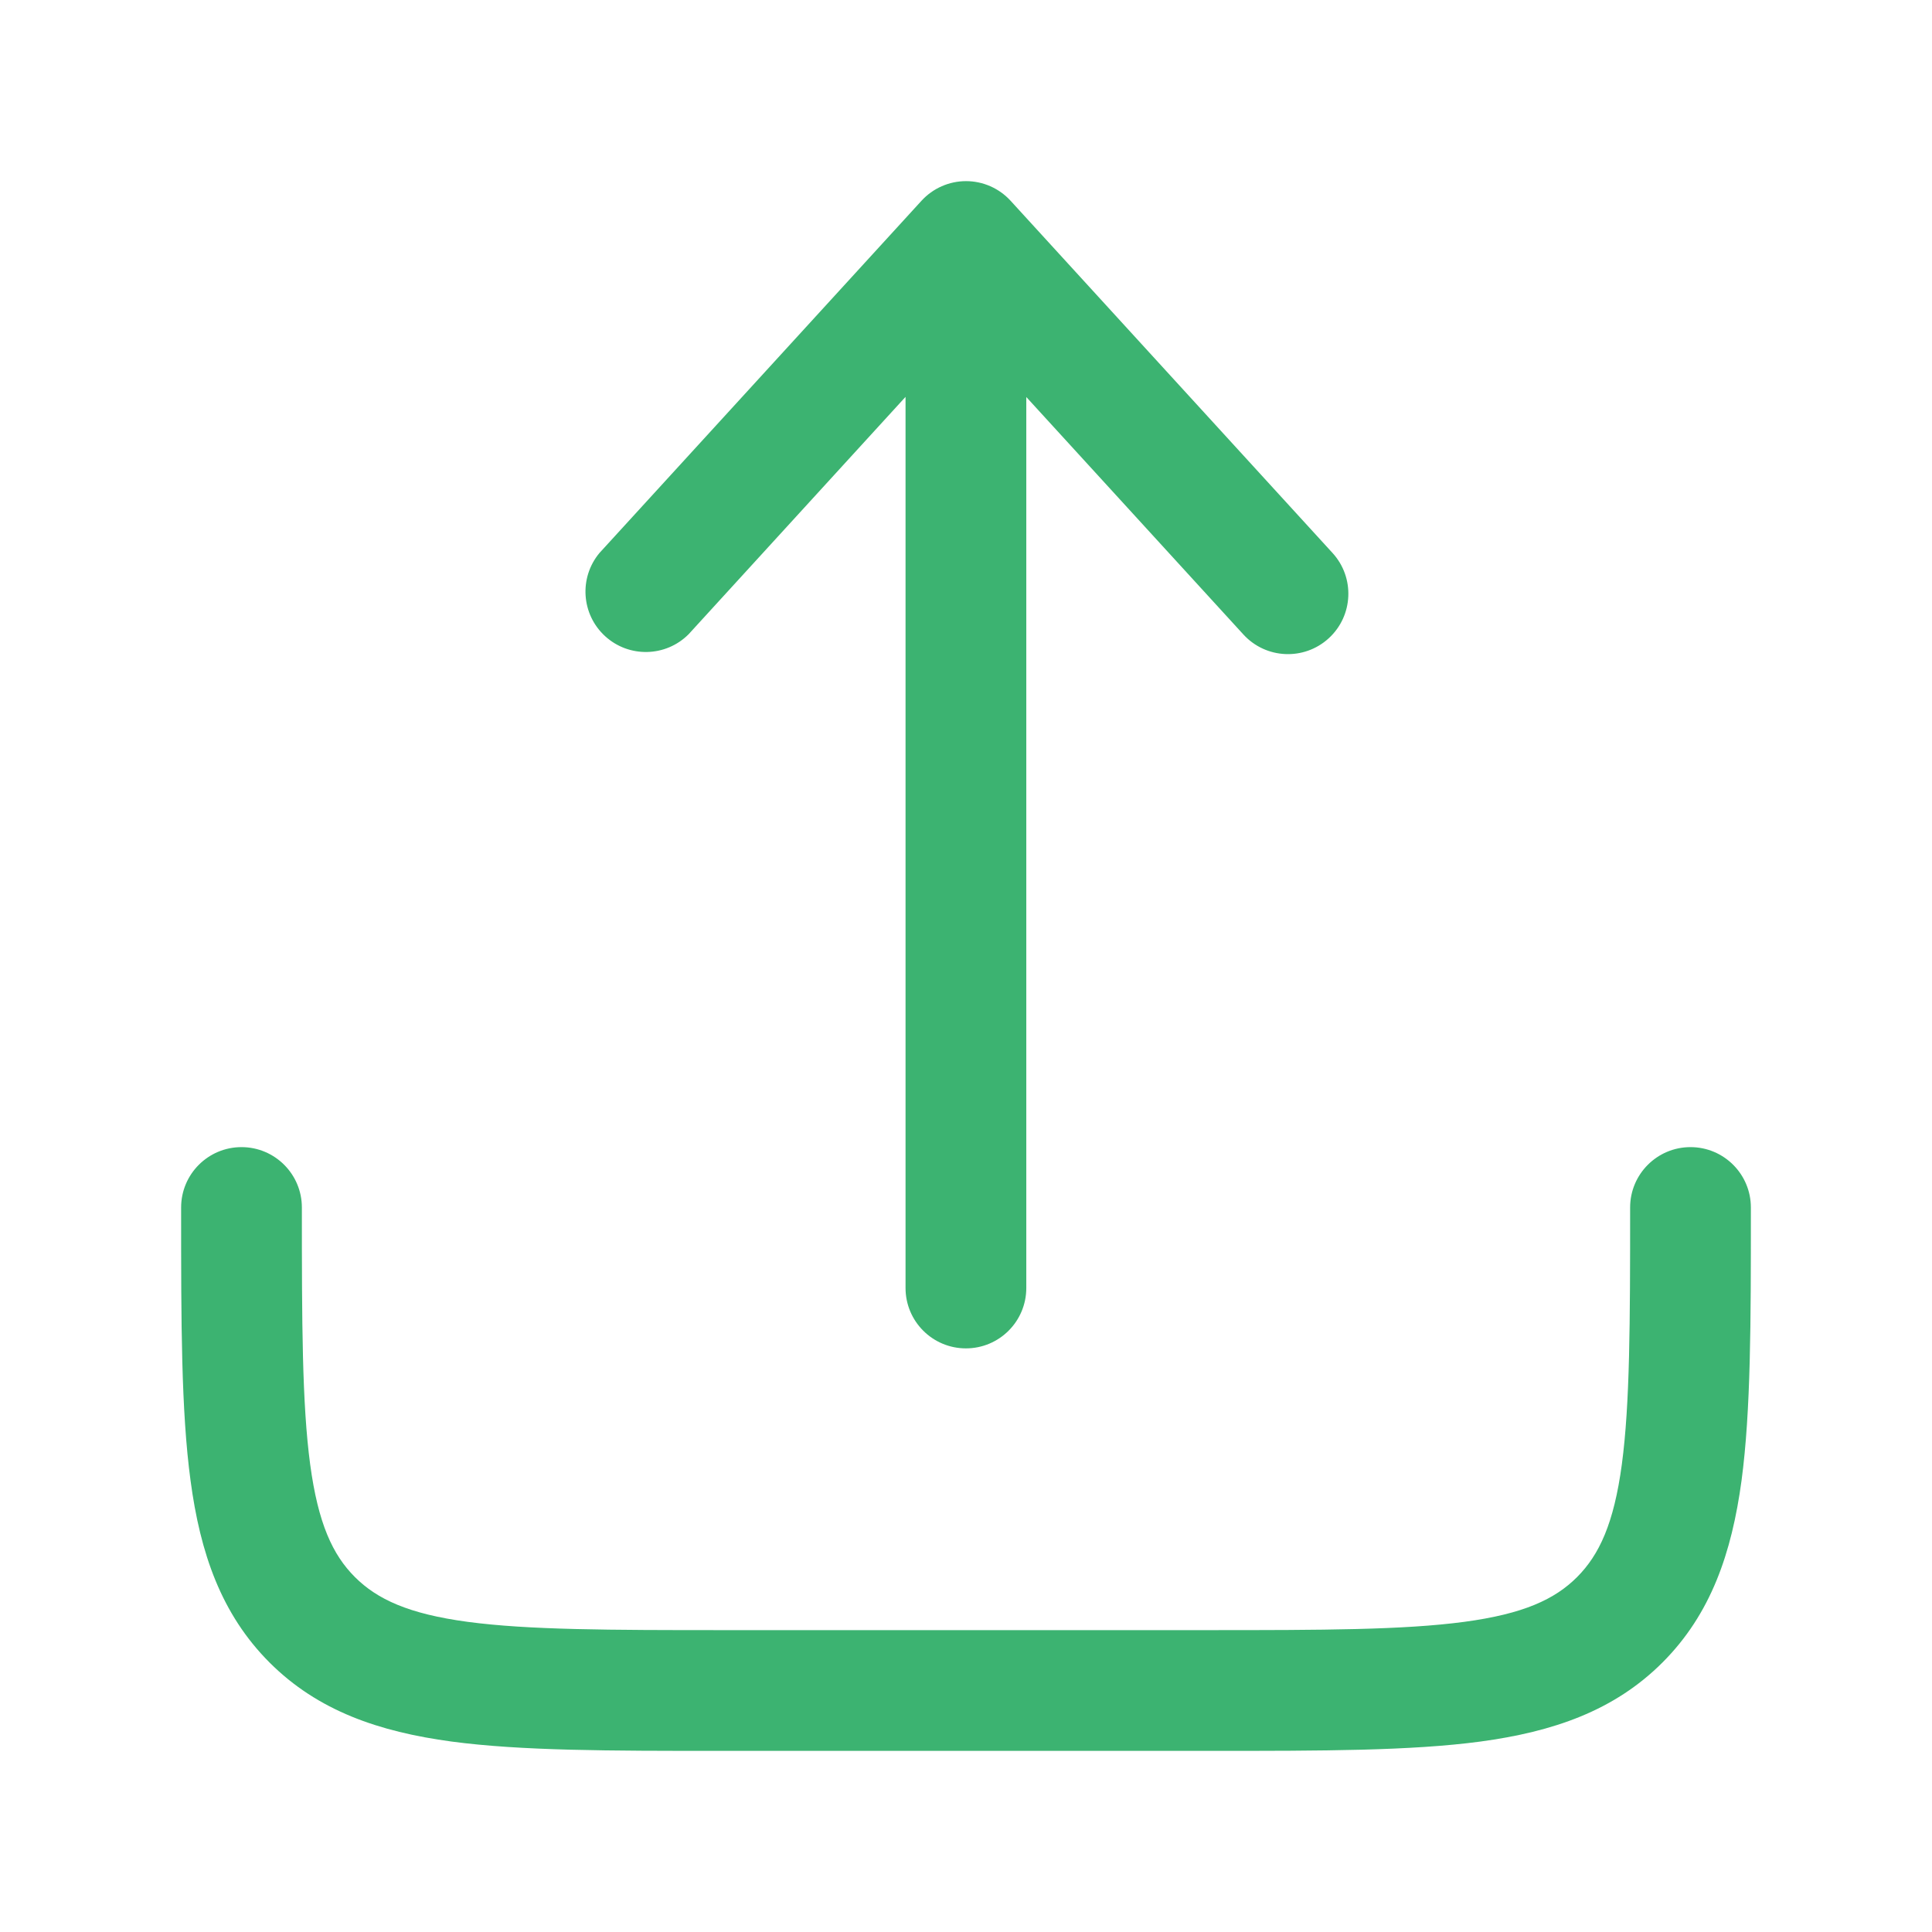
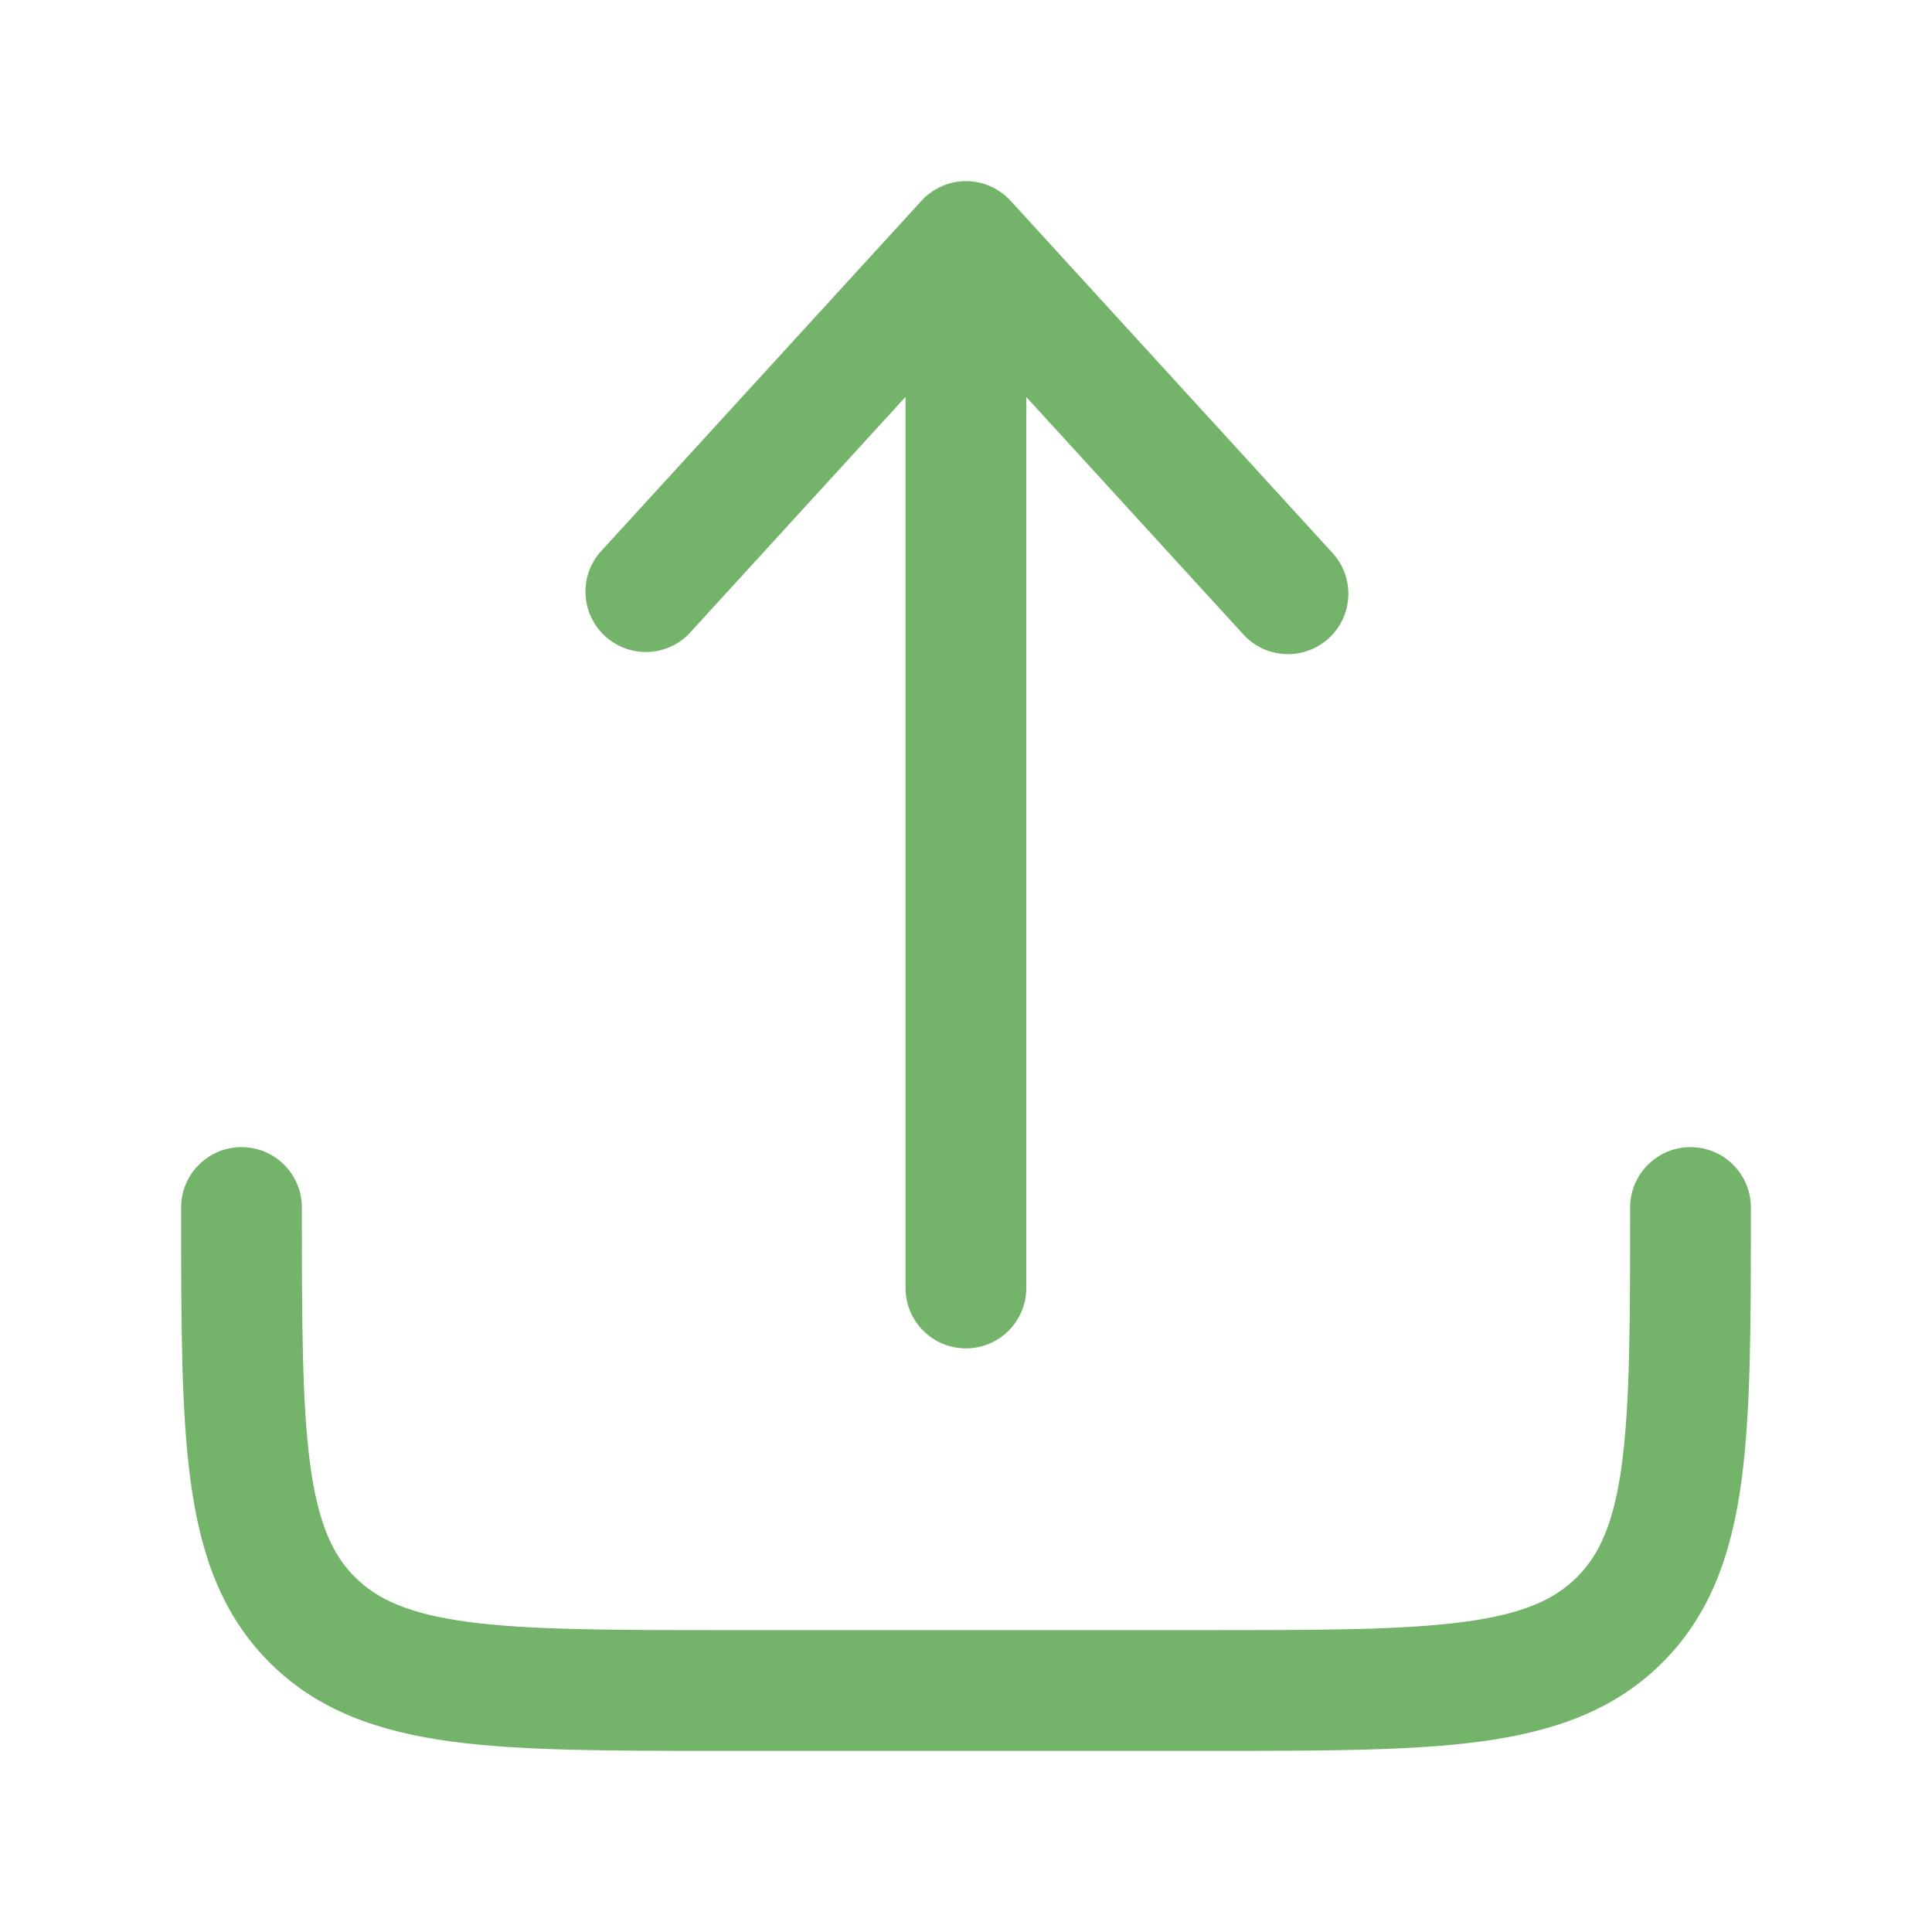
<svg xmlns="http://www.w3.org/2000/svg" width="24" height="24" viewBox="0 0 24 24">
-   <path fill="mediumseagreen" d="M12.554 2.494a.75.75 0 0 0-1.107 0l-4 4.375A.75.75 0 0 0 8.553 7.88l2.696-2.95V16a.75.75 0 0 0 1.5 0V4.932l2.697 2.95a.75.75 0 1 0 1.107-1.013z" />
-   <path fill="mediumseagreen" d="M3.75 15a.75.75 0 0 0-1.5 0v.055c0 1.367 0 2.47.117 3.337c.12.9.38 1.658.981 2.26c.602.602 1.36.86 2.26.982c.867.116 1.97.116 3.337.116h6.11c1.367 0 2.47 0 3.337-.116c.9-.122 1.658-.38 2.26-.982c.602-.602.86-1.36.982-2.26c.116-.867.116-1.97.116-3.337V15a.75.75 0 0 0-1.5 0c0 1.435-.002 2.436-.103 3.192c-.099.734-.28 1.122-.556 1.399c-.277.277-.665.457-1.4.556c-.755.101-1.756.103-3.191.103H9c-1.435 0-2.437-.002-3.192-.103c-.734-.099-1.122-.28-1.399-.556c-.277-.277-.457-.665-.556-1.4c-.101-.755-.103-1.756-.103-3.191" />
+   <path fill="hsl(112, 33%, 56%)" d="M12.554 2.494a.75.75 0 0 0-1.107 0l-4 4.375A.75.75 0 0 0 8.553 7.88l2.696-2.95V16a.75.75 0 0 0 1.5 0V4.932l2.697 2.95a.75.75 0 1 0 1.107-1.013z" />
+   <path fill="hsl(112, 33%, 56%)" d="M3.75 15a.75.75 0 0 0-1.5 0v.055c0 1.367 0 2.47.117 3.337c.12.9.38 1.658.981 2.26c.602.602 1.36.86 2.26.982c.867.116 1.97.116 3.337.116h6.11c1.367 0 2.47 0 3.337-.116c.9-.122 1.658-.38 2.26-.982c.602-.602.86-1.36.982-2.26c.116-.867.116-1.97.116-3.337V15a.75.75 0 0 0-1.5 0c0 1.435-.002 2.436-.103 3.192c-.099.734-.28 1.122-.556 1.399c-.277.277-.665.457-1.4.556c-.755.101-1.756.103-3.191.103H9c-1.435 0-2.437-.002-3.192-.103c-.734-.099-1.122-.28-1.399-.556c-.277-.277-.457-.665-.556-1.4c-.101-.755-.103-1.756-.103-3.191" />
</svg>
